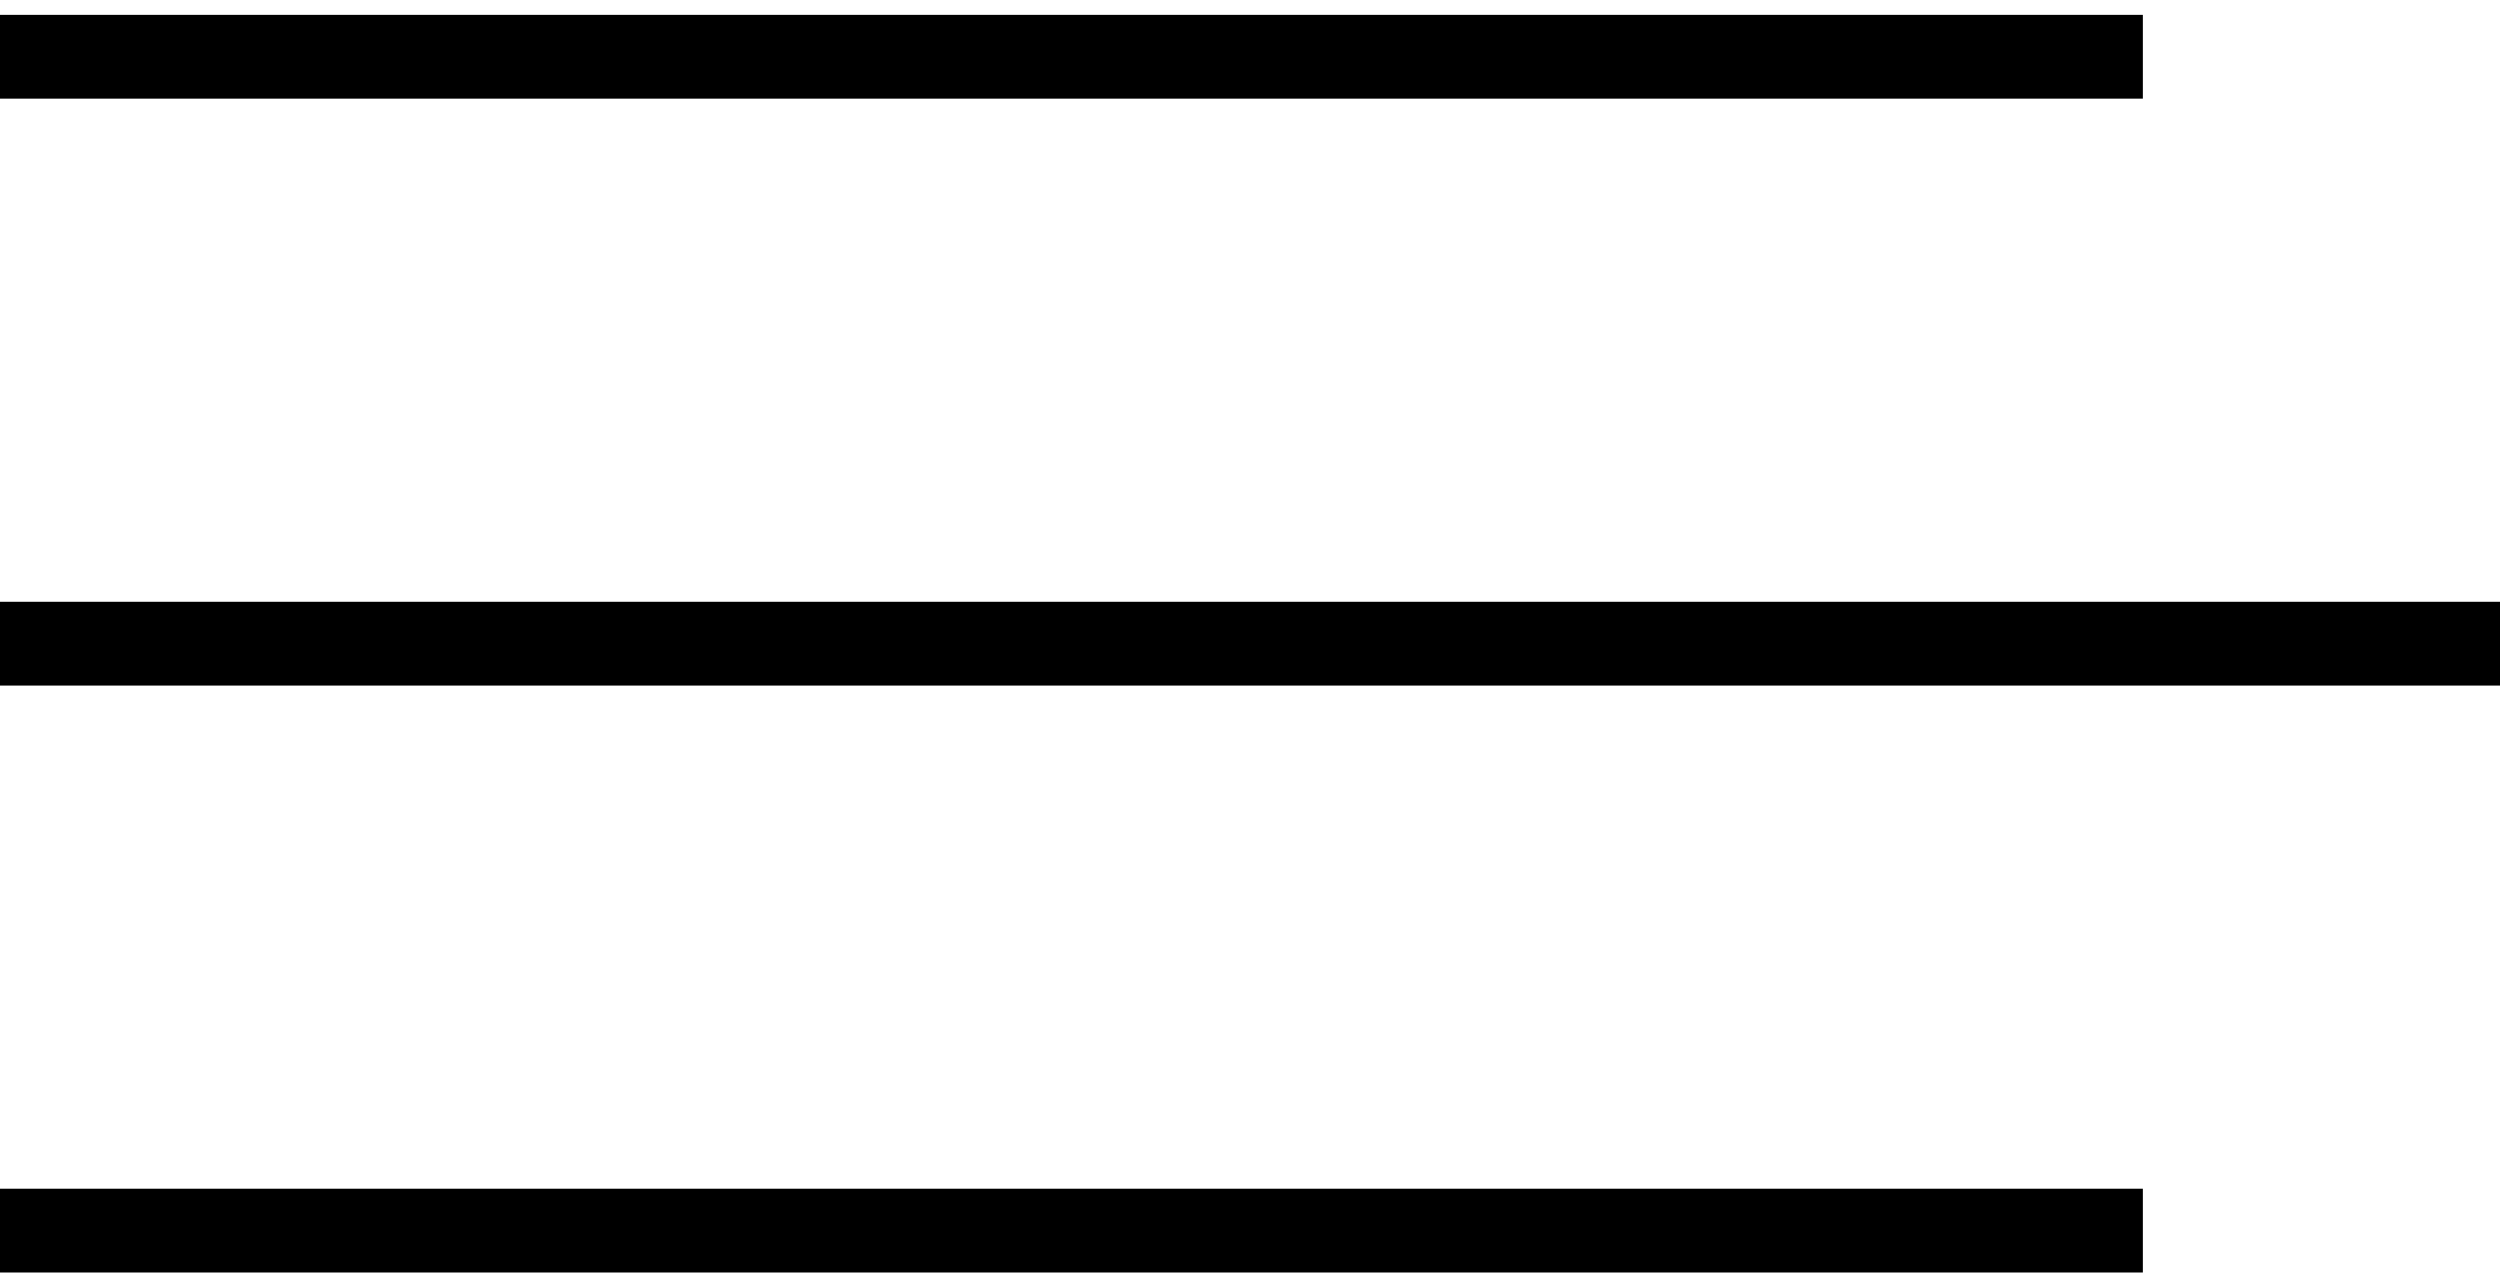
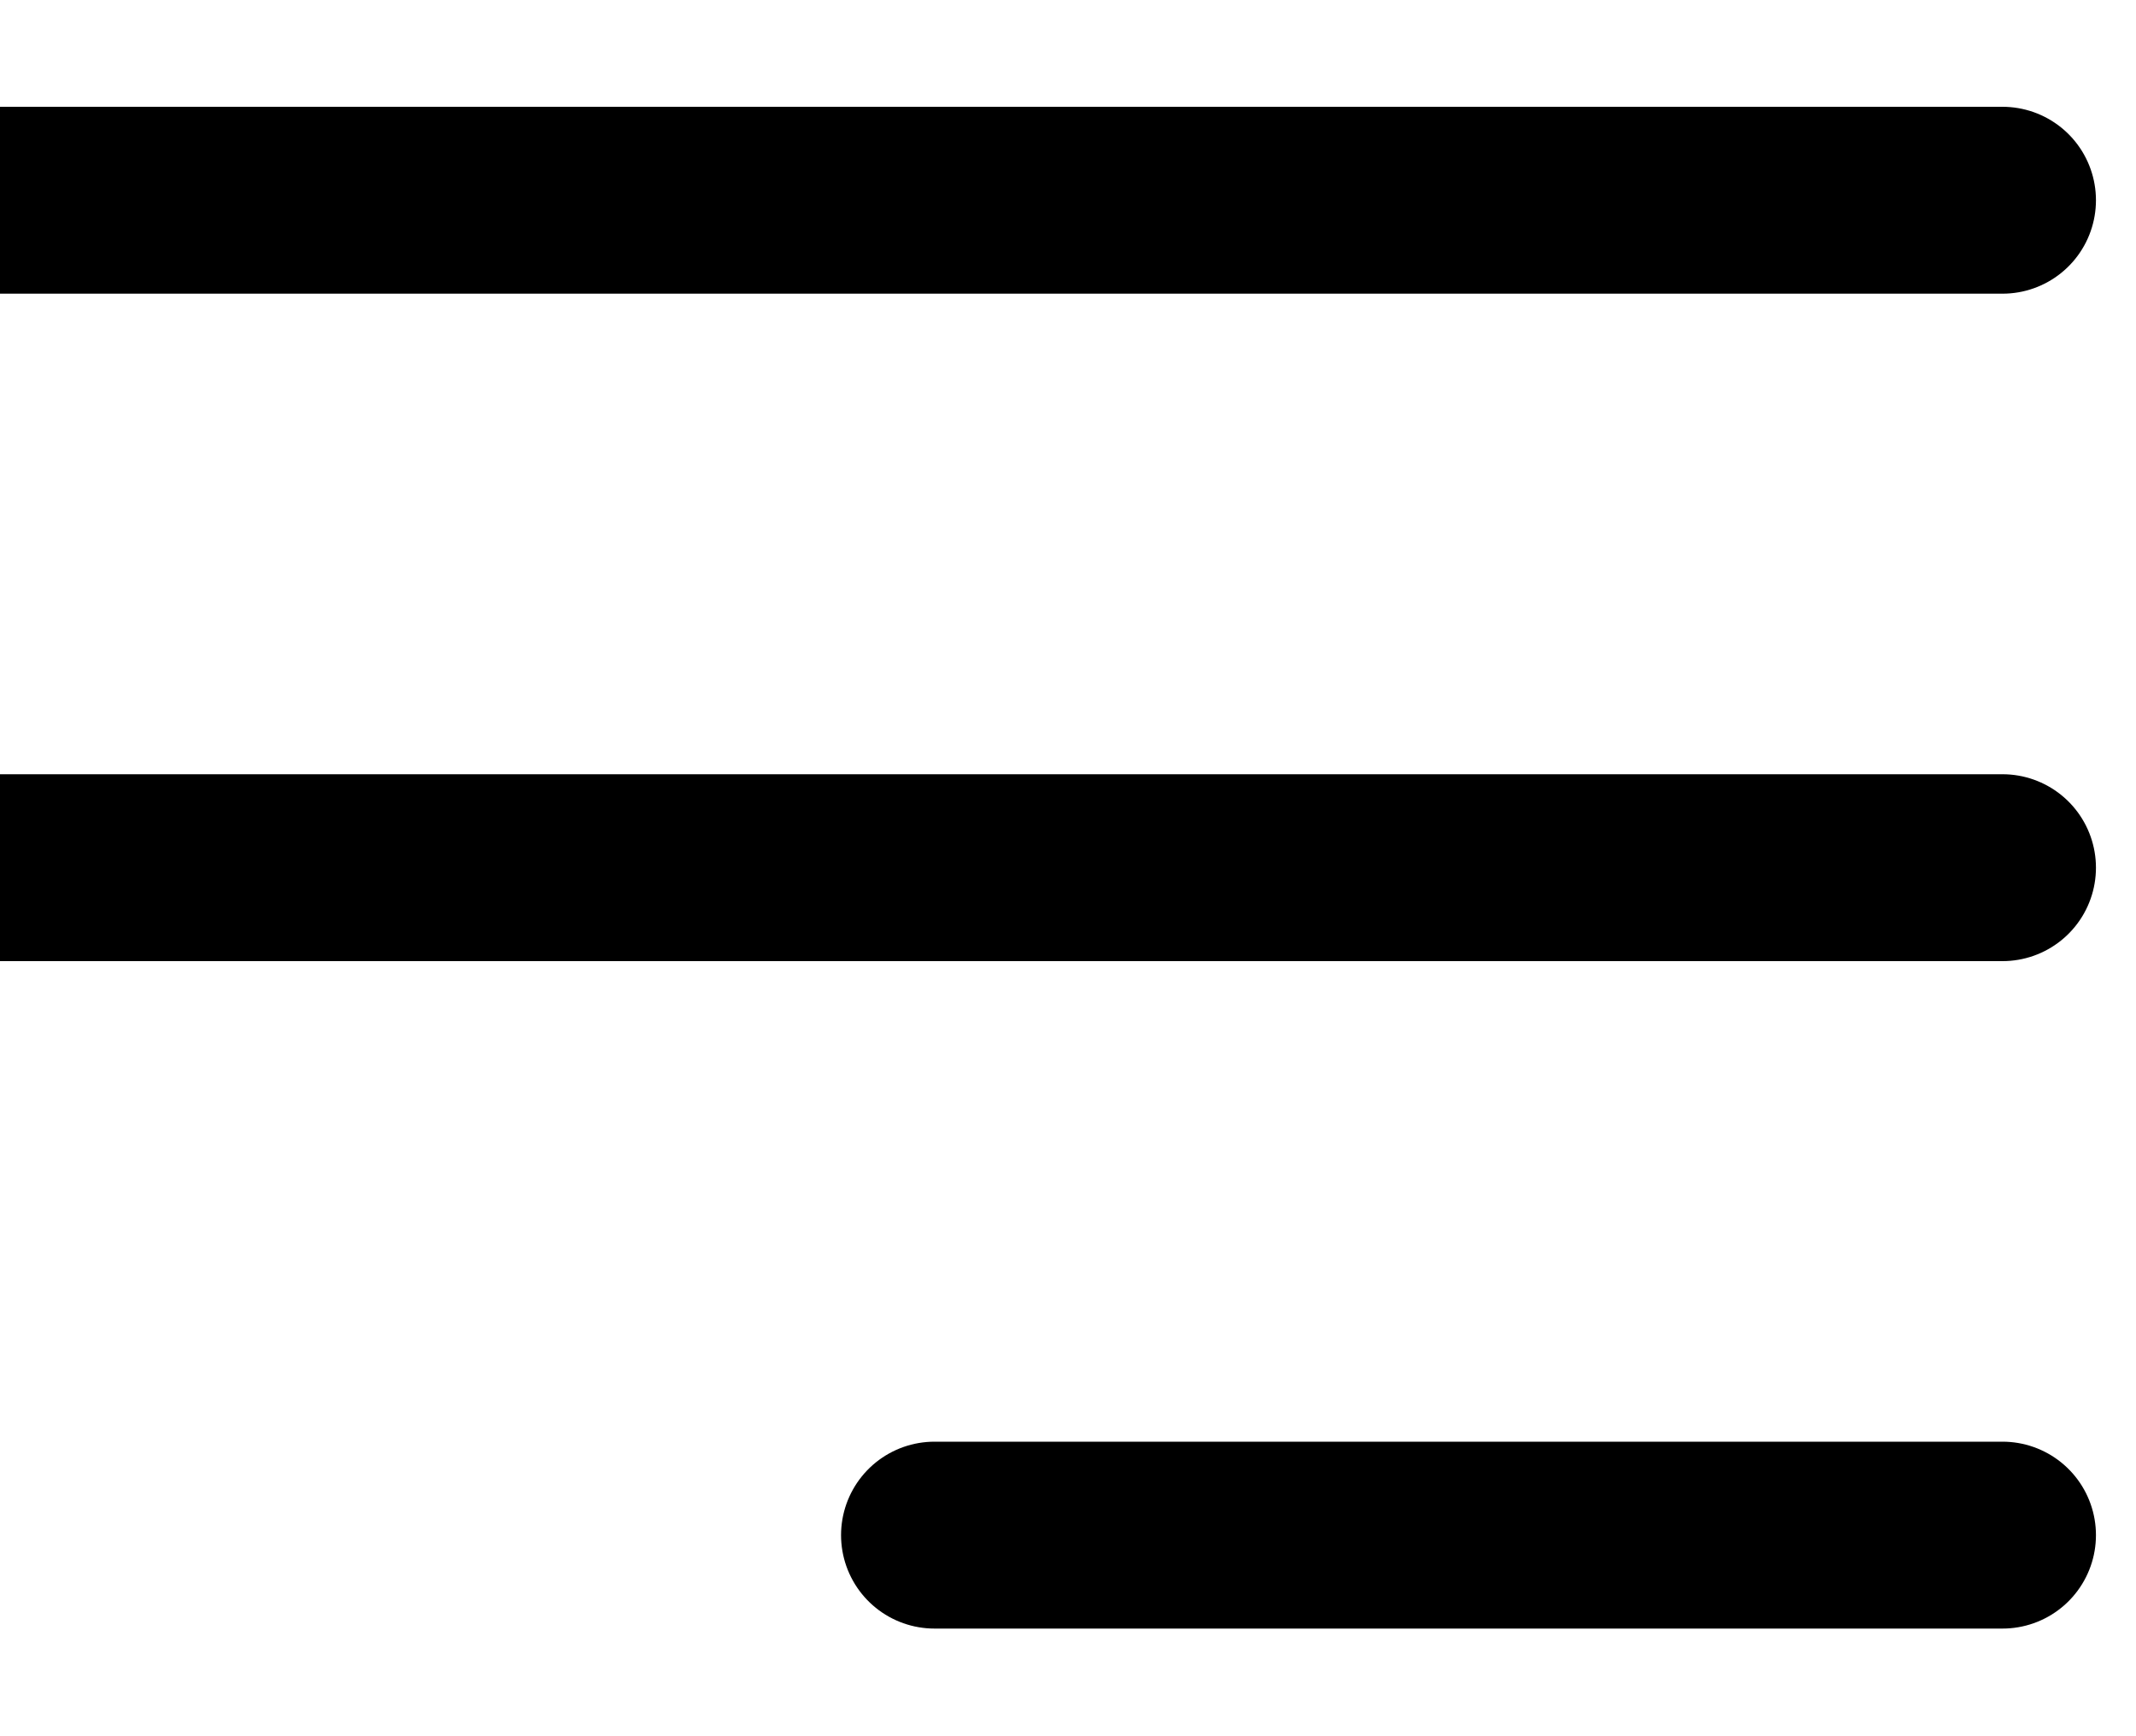
- <svg xmlns="http://www.w3.org/2000/svg" width="35" height="18" viewBox="0 0 35 18" fill="none">
-   <rect y="0.208" width="30" height="1.173" fill="currentColor" />
-   <rect y="8.425" width="35" height="1.173" fill="currentColor" />
-   <rect y="16.642" width="30" height="1.173" fill="currentColor" />
+ <svg xmlns="http://www.w3.org/2000/svg" width="16" height="13" viewBox="0 0 16 13" fill="none">
+   <path d="M0 6.5H15" stroke="black" stroke-width="1.4" stroke-linecap="round" stroke-linejoin="round" />
+   <path d="M0 1.5H15" stroke="black" stroke-width="1.4" stroke-linecap="round" stroke-linejoin="round" />
+   <path d="M7 11.5H15" stroke="black" stroke-width="1.4" stroke-linecap="round" stroke-linejoin="round" />
</svg>
